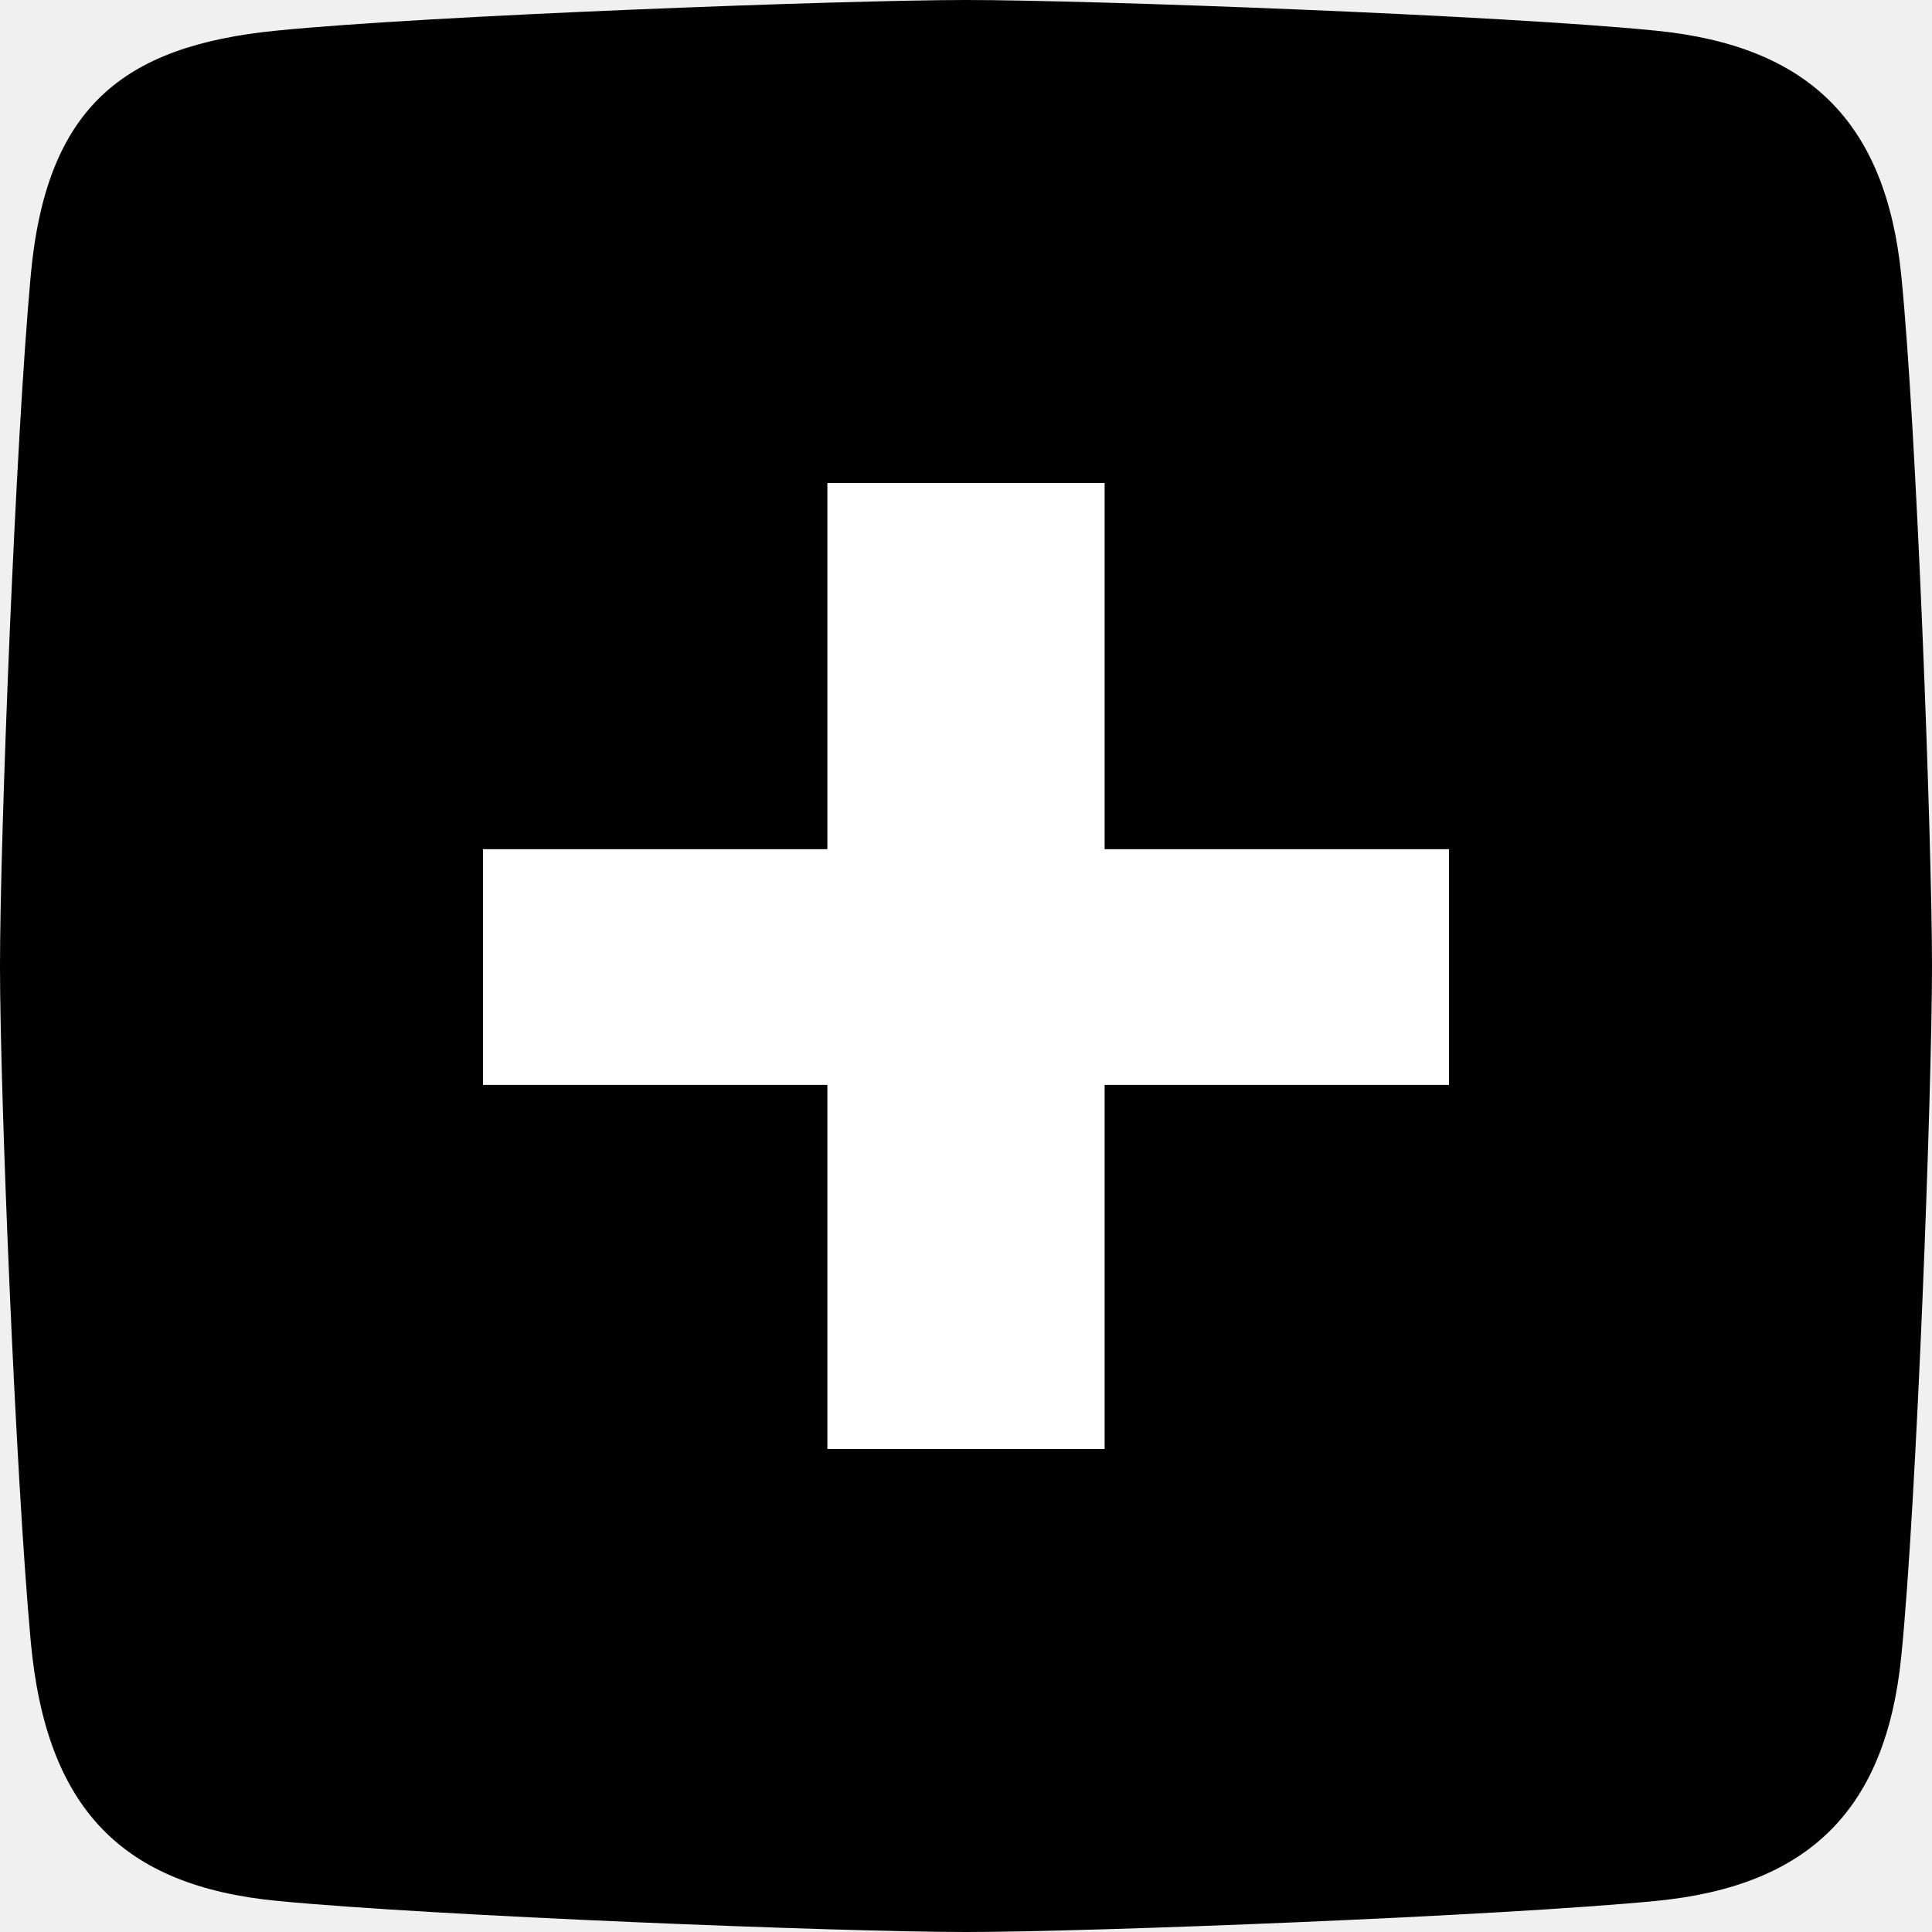
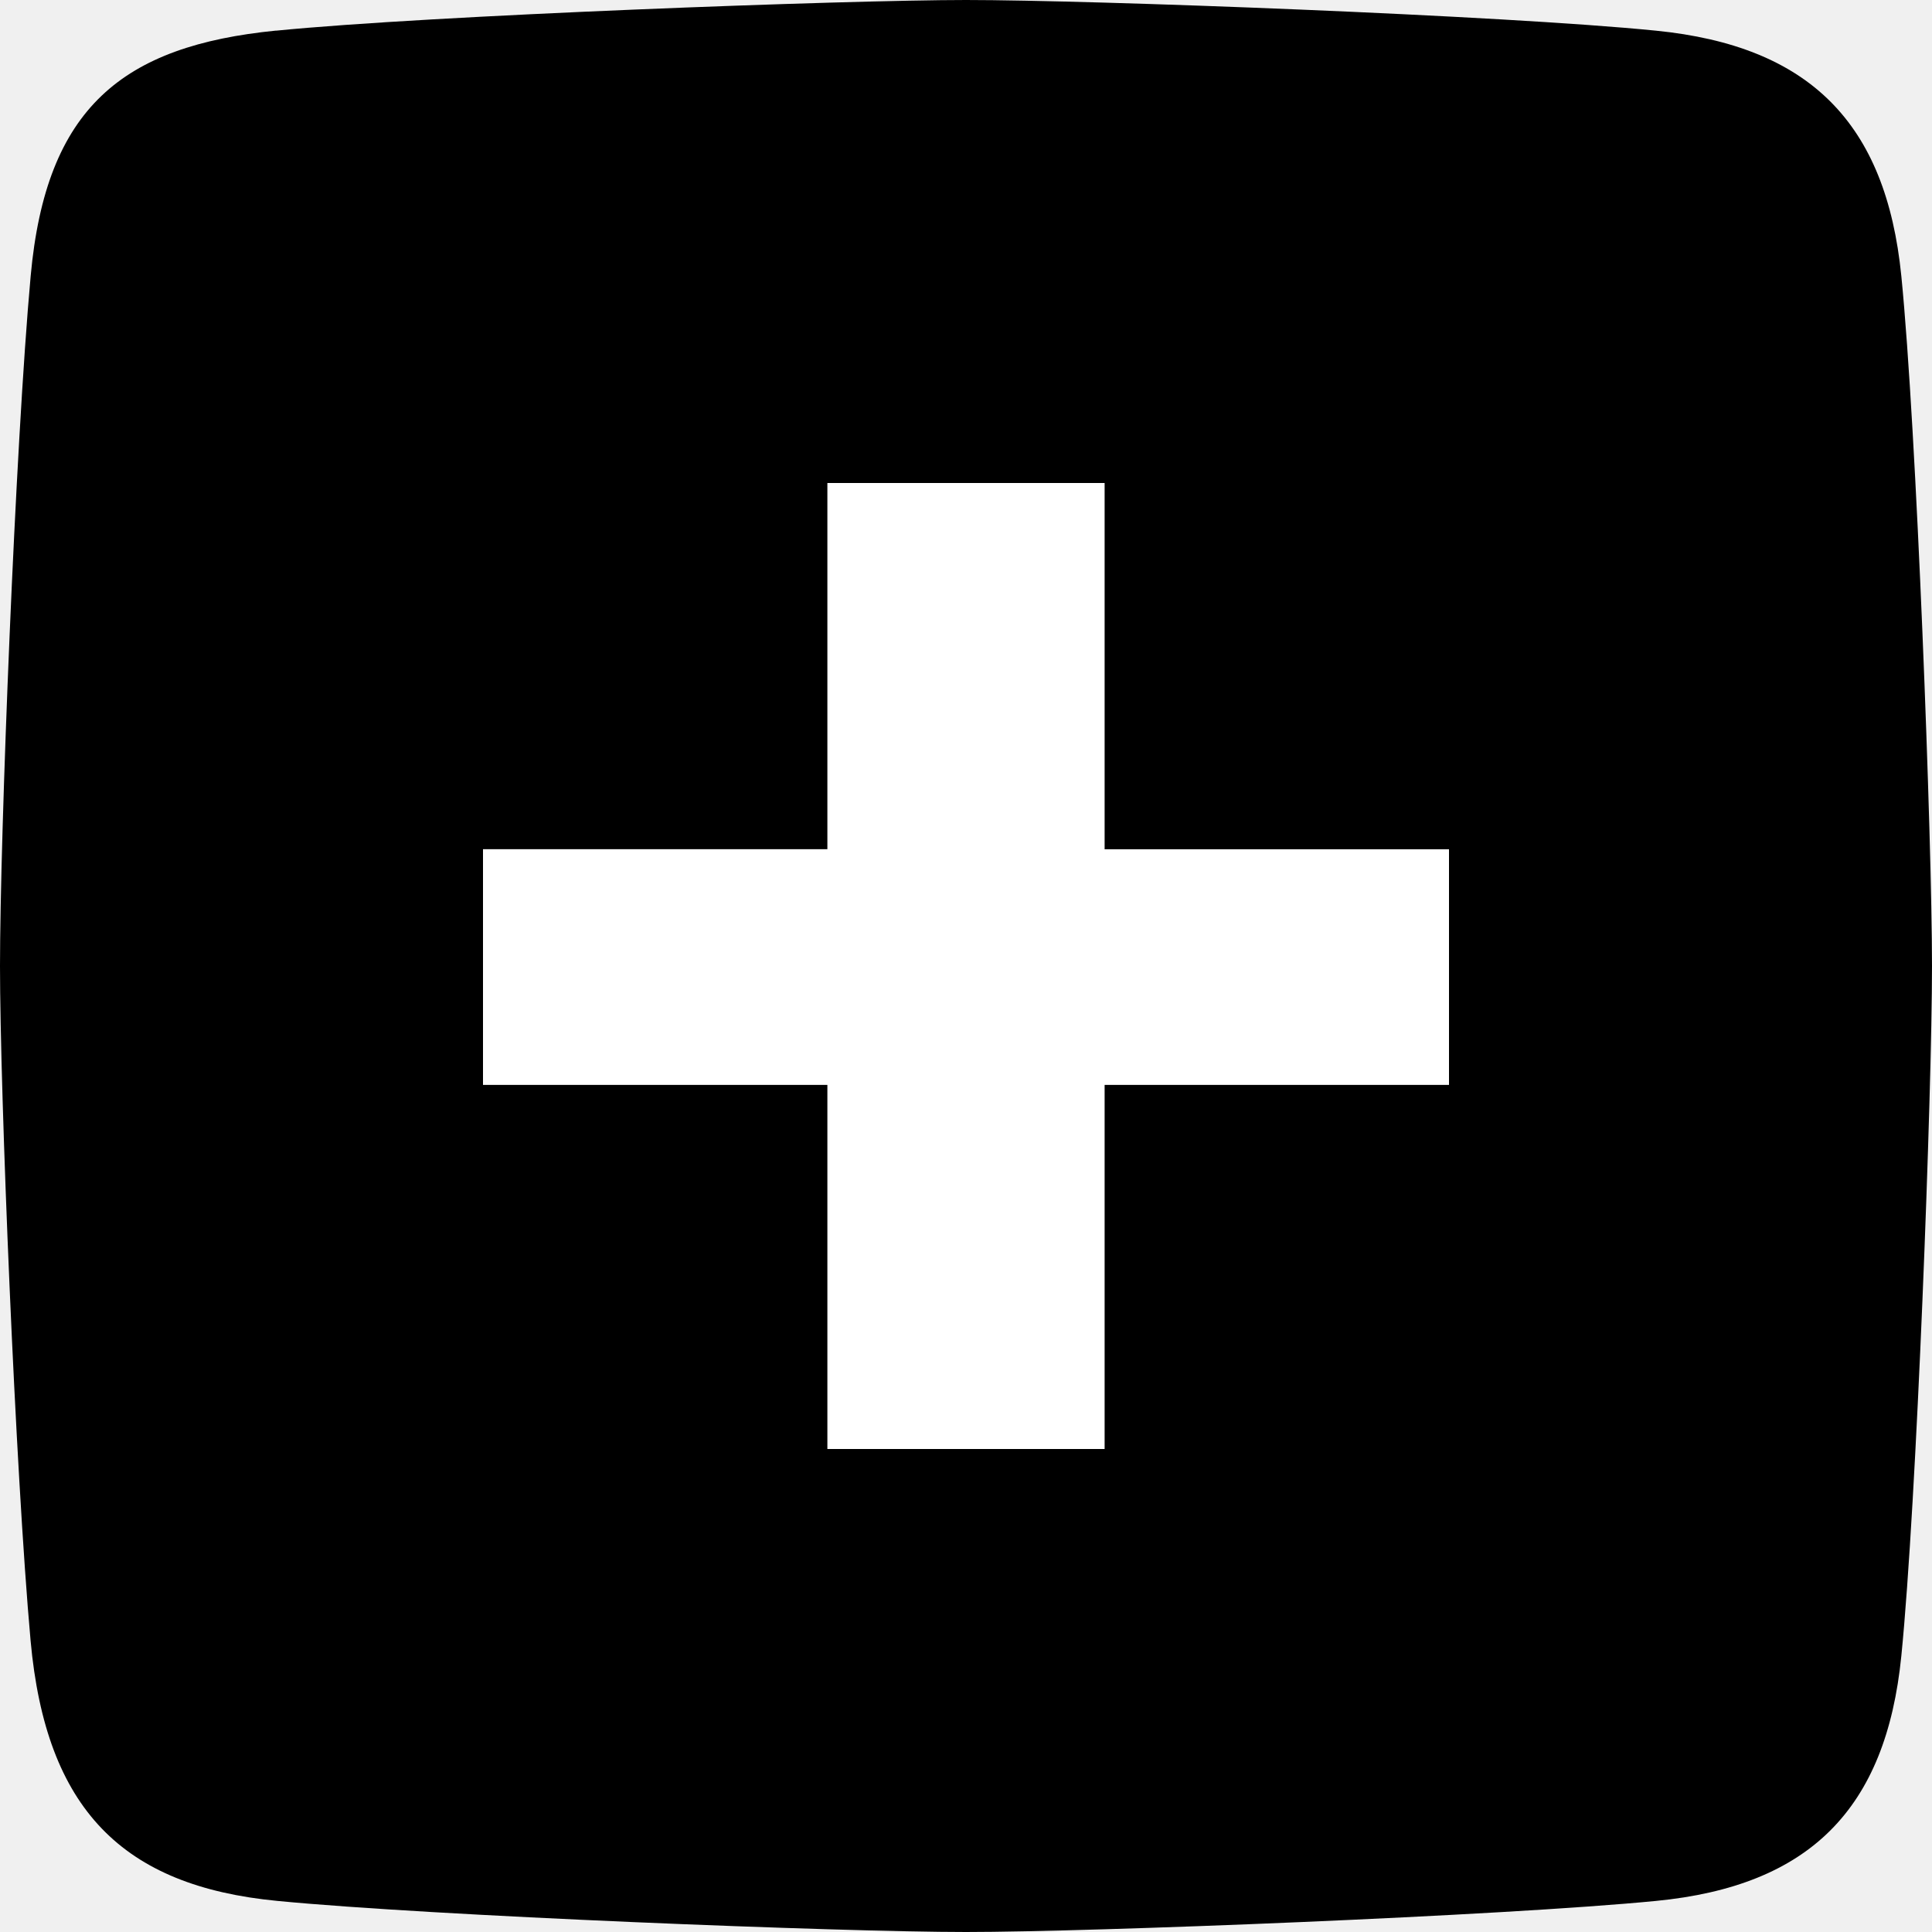
- <svg xmlns="http://www.w3.org/2000/svg" width="24px" height="24px" viewBox="0 0 24 24" version="1.1">
-   <defs />
-   <g id="Page-1" stroke="none" stroke-width="1" fill="none" fill-rule="evenodd">
-     <g id="plus-copy">
-       <path d="M3.429,0.381 C5.333,0.19 10.527,-7.10542736e-15 12,-7.10542736e-15 C13.542,-7.10542736e-15 18.667,0.19 20.571,0.381 C22.476,0.571 23.429,1.524 23.619,3.429 C23.81,5.333 24,10.45 24,12 C24,13.556 23.81,18.667 23.619,20.571 C23.429,22.476 22.476,23.429 20.571,23.614 C18.667,23.8 13.564,24 12,24 C10.438,24 5.369,23.8 3.447,23.614 C1.524,23.429 0.571,22.476 0.381,20.381 C0.19,18.286 1.27897692e-13,13.557 1.27897692e-13,12 C1.27897692e-13,10.406 0.19,5.524 0.381,3.429 C0.571,1.333 1.524,0.571 3.429,0.381 Z" id="Rectangle-7-Copy-3" fill="#000000" />
-       <polygon id="+" fill="#FFFFFF" points="18 13.477 18 10.549 13.722 10.549 13.722 6 10.278 6 10.278 10.549 6 10.549 6 13.477 10.278 13.477 10.278 18 13.722 18 13.722 13.477" />
-     </g>
+ <svg xmlns="http://www.w3.org/2000/svg" width="24" height="24" viewBox="0 0 24 24">
+   <g fill="none" fill-rule="evenodd">
+     <path d="M3.429.381C5.333.191 10.527 0 12 0c1.542 0 6.667.19 8.571.381 1.905.19 2.858 1.143 3.048 3.048.19 1.904.381 7.02.381 8.571 0 1.556-.19 6.667-.381 8.571-.19 1.905-1.143 2.858-3.048 3.043C18.667 23.8 13.564 24 12 24c-1.562 0-6.63-.2-8.553-.386C1.524 23.43.57 22.476.38 20.381.191 18.286 0 13.557 0 12c0-1.594.19-6.476.381-8.571C.571 1.333 1.524.57 3.429.38z" fill="#000" />
+     <path fill="#FFF" d="M18 13.477V10.55h-4.278V6h-3.444v4.549H6v2.928h4.278V18h3.444v-4.523z" />
  </g>
</svg>
